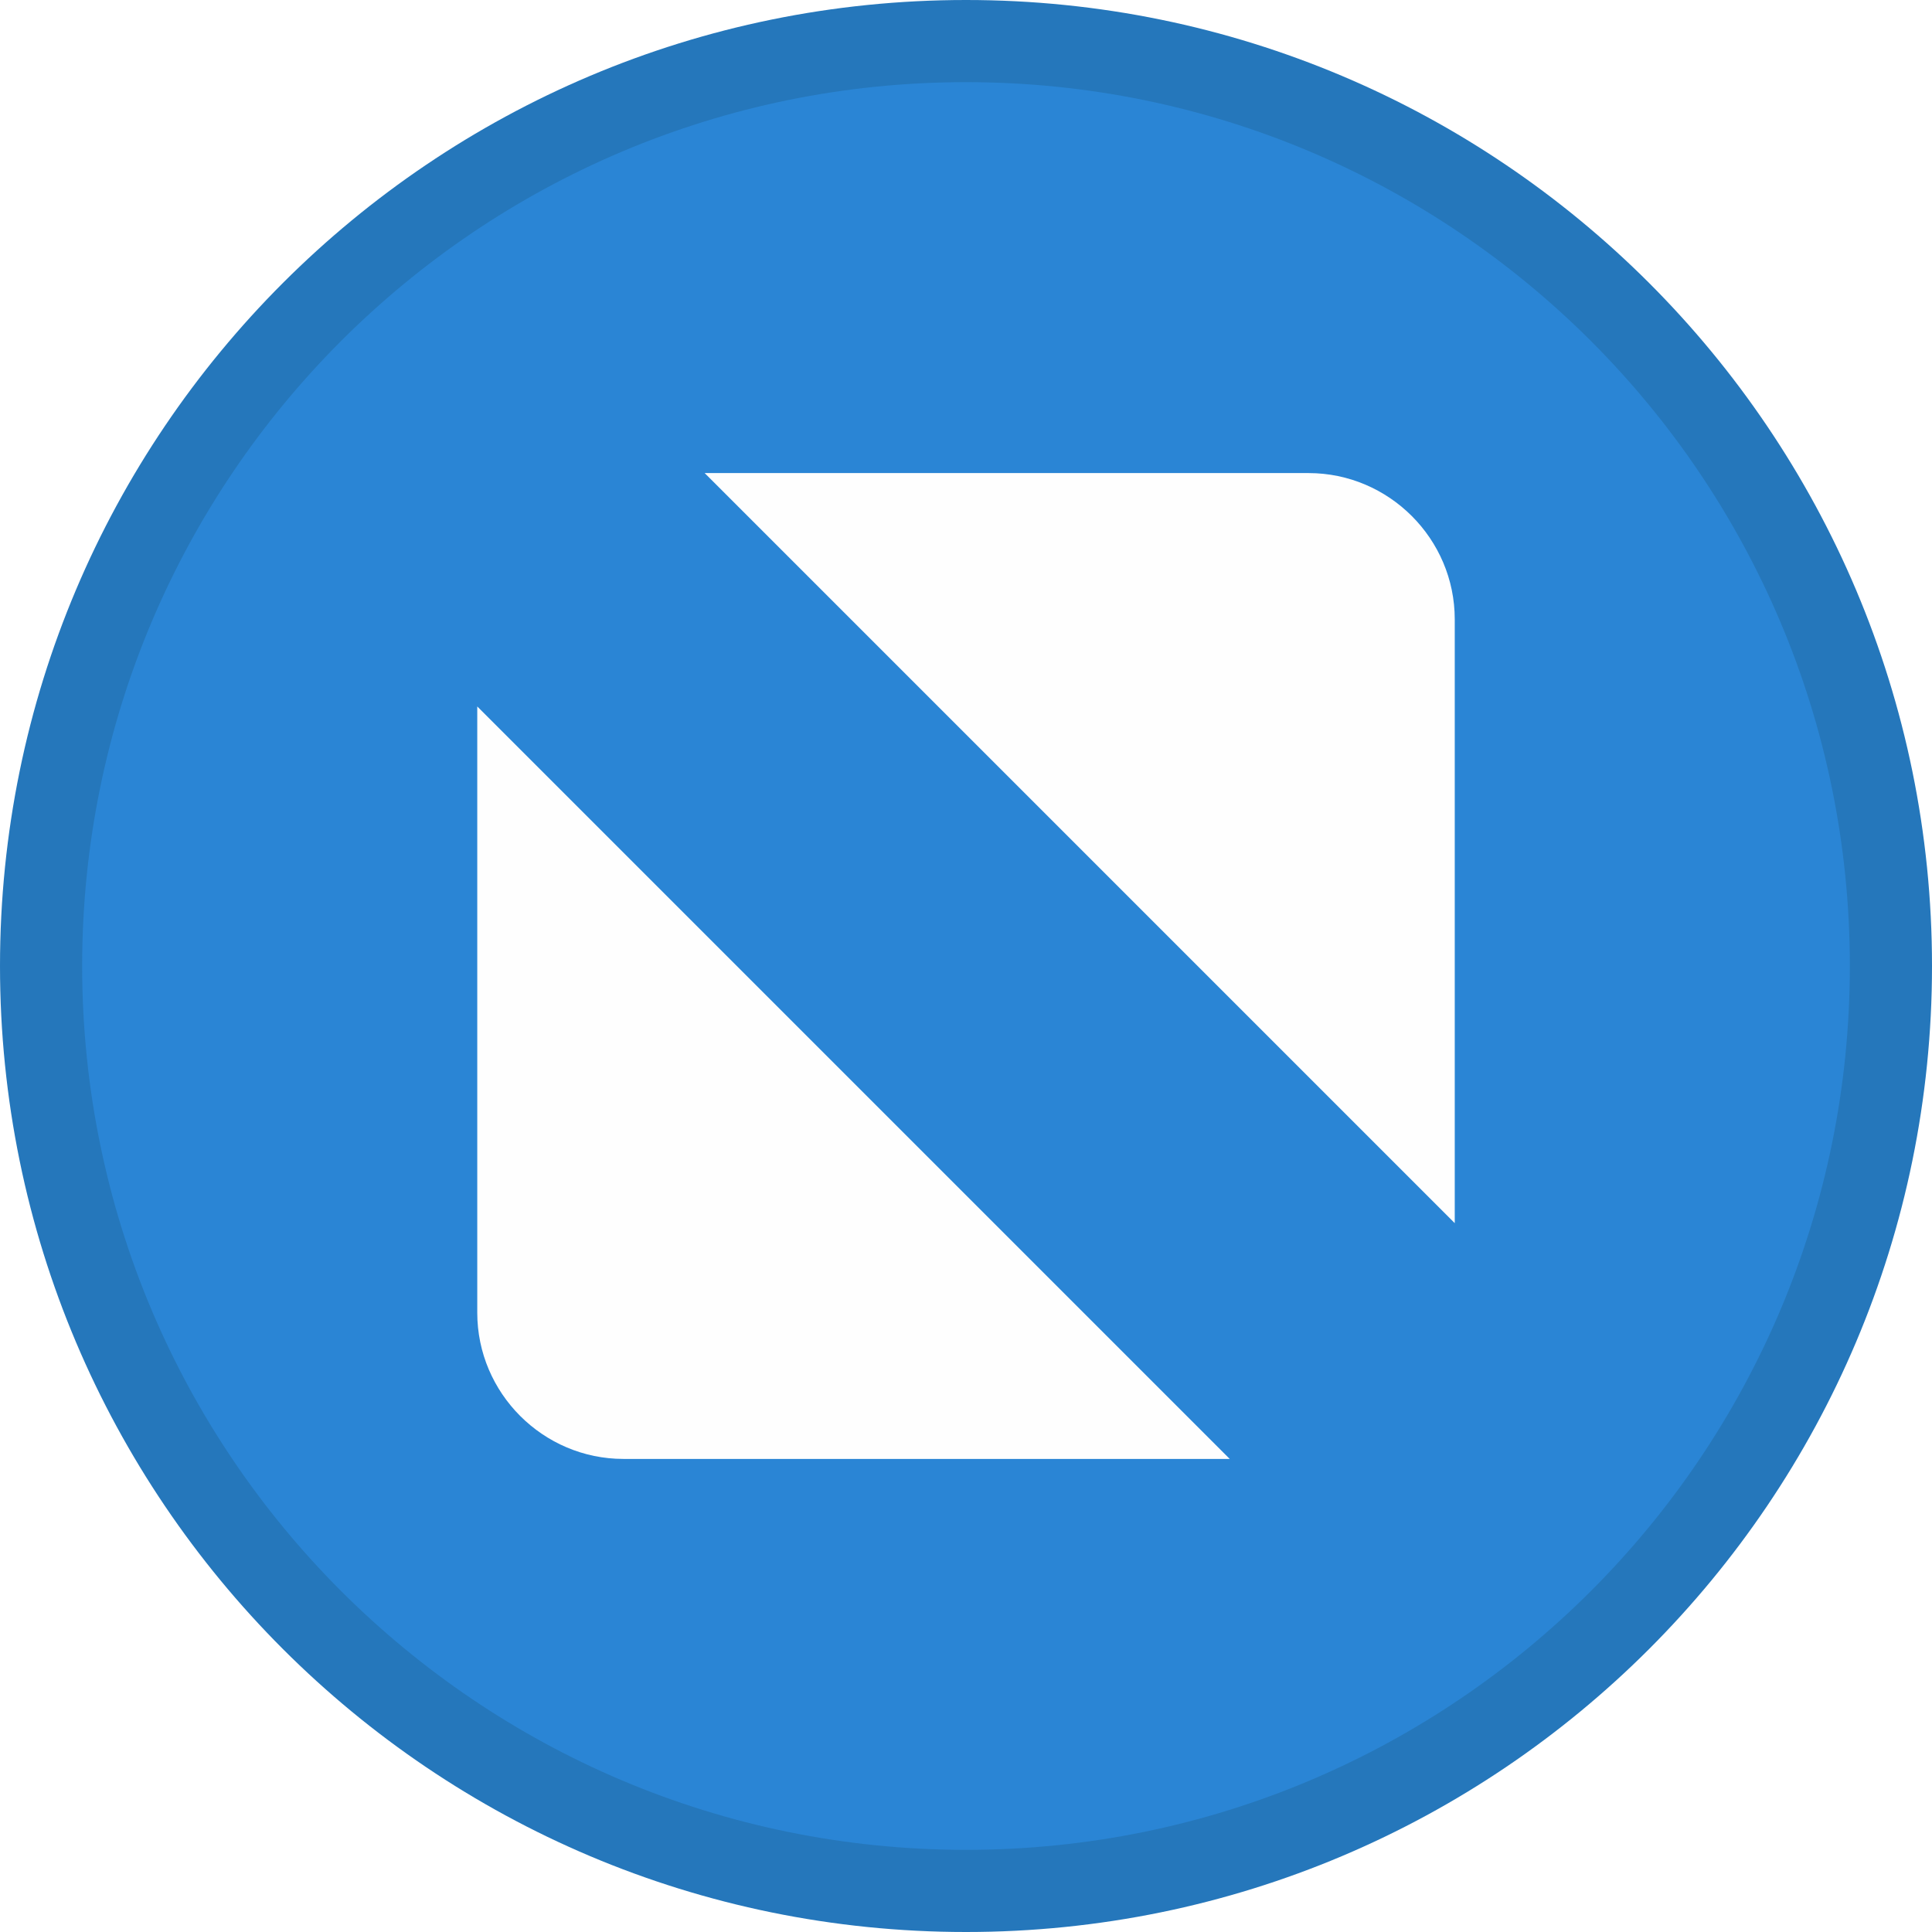
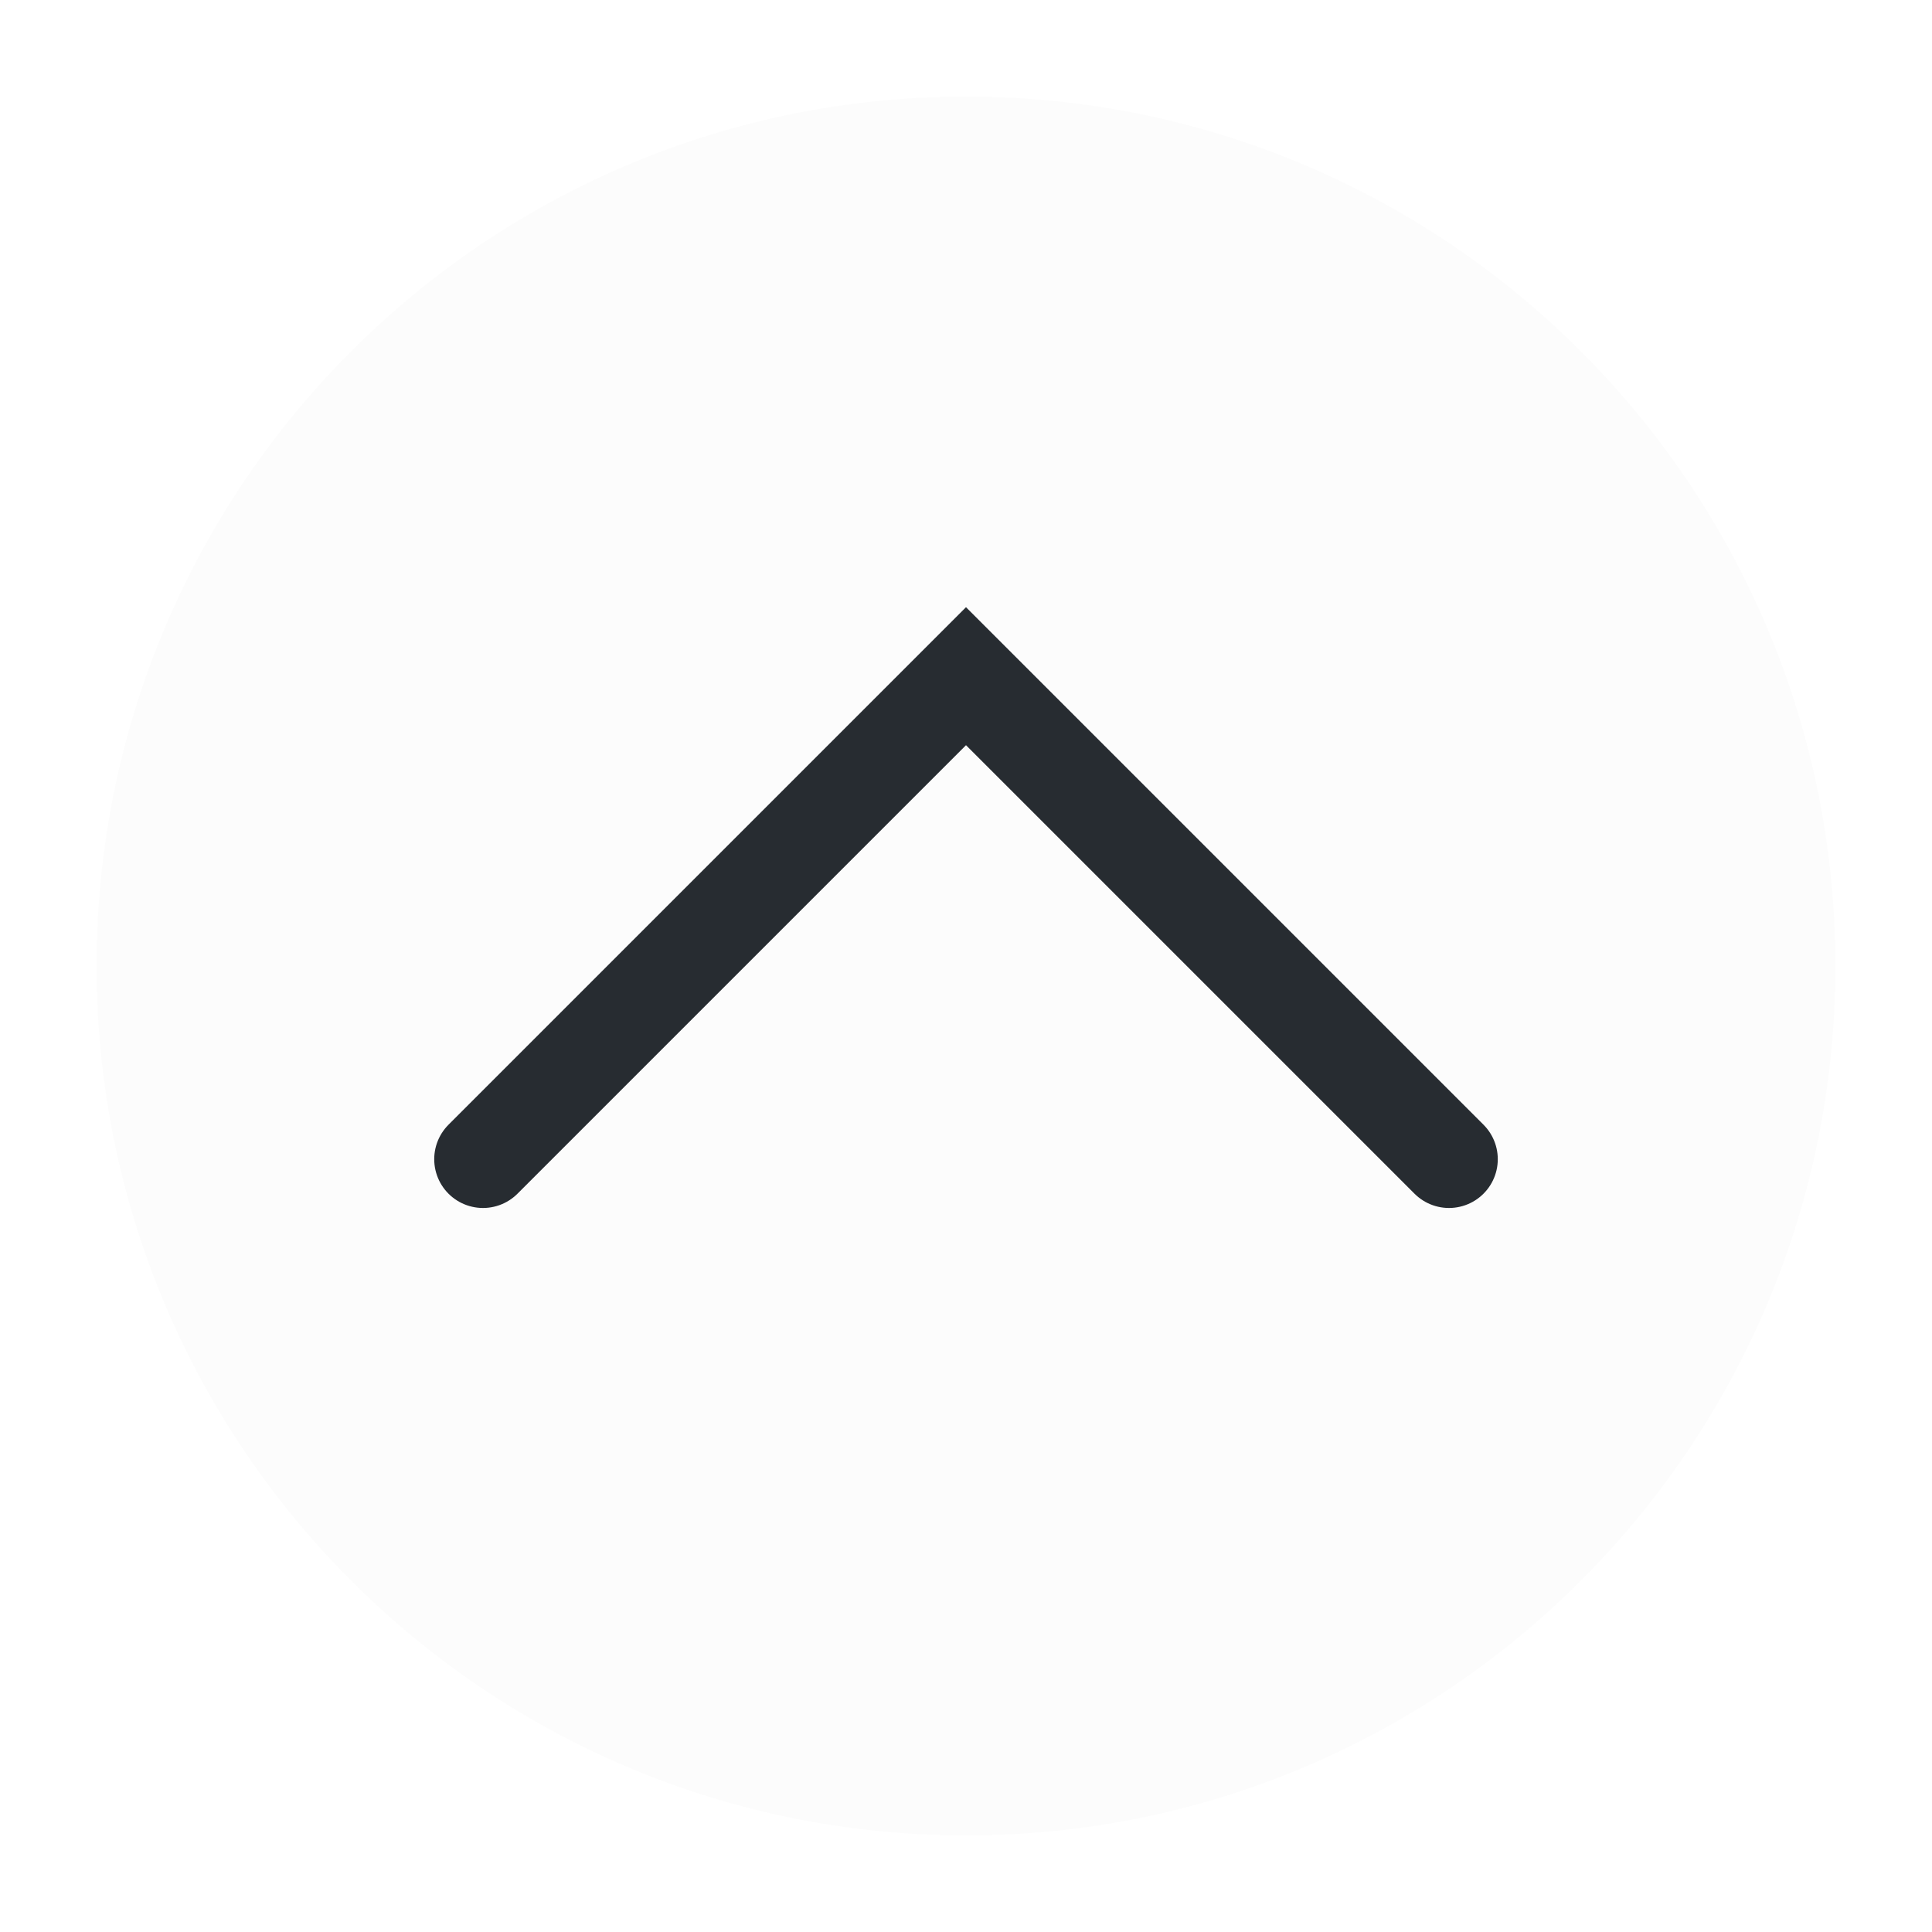
<svg xmlns="http://www.w3.org/2000/svg" viewBox="0 0 50 50" version="1.2" baseProfile="tiny">
  <defs>
</defs>
  <g fill="none" stroke="black" stroke-width="1" fill-rule="evenodd" stroke-linecap="square" stroke-linejoin="bevel">
-     <g fill="#2577bb" fill-opacity="1" stroke="none" transform="matrix(0.0548336,0,0,-0.0548336,-0.559759,50.2543)" font-family="Inter" font-size="10" font-weight="400" font-style="normal">
-       <path vector-effect="none" fill-rule="evenodd" d="M466.138,4.638 C717.934,4.638 922.059,208.763 922.059,460.562 C922.059,712.363 717.934,916.487 466.138,916.487 C214.334,916.487 10.208,712.363 10.208,460.562 C10.208,208.763 214.334,4.638 466.138,4.638 " />
+     <g fill="#fcfcfc" fill-opacity="1" stroke="none" transform="matrix(2.5,0,0,2.5,2.5,2.5)" font-family="Inter" font-size="10" font-weight="400" font-style="normal">
+       <circle cx="9" cy="9" r="9" />
    </g>
-     <g fill="#2a85d5" fill-opacity="1" stroke="none" transform="matrix(0.0548336,0,0,-0.0548336,-0.559759,50.2543)" font-family="Inter" font-size="10" font-weight="400" font-style="normal">
-       <path vector-effect="none" fill-rule="evenodd" d="M466.138,43.413 C696.521,43.413 883.283,230.179 883.283,460.562 C883.283,690.946 696.521,877.709 466.138,877.709 C235.75,877.709 48.987,690.946 48.987,460.562 C48.987,230.179 235.75,43.413 466.138,43.413 " />
-     </g>
-     <g fill="#fefefe" fill-opacity="1" stroke="none" transform="matrix(0.0548336,0,0,-0.0548336,-0.559759,50.2543)" font-family="Inter" font-size="10" font-weight="400" font-style="normal">
-       <path vector-effect="none" fill-rule="evenodd" d="M342.791,693.209 L627.804,693.209 C665.755,693.209 696.809,662.155 696.809,624.201 L696.809,339.191 L342.791,693.209 M590.604,227.917 L304.467,227.917 C266.512,227.917 235.462,258.966 235.462,296.921 L235.462,583.058 L590.604,227.917" />
+     <g fill="none" stroke="#272c31" stroke-opacity="1" stroke-width="1.01" stroke-linecap="round" stroke-linejoin="miter" stroke-miterlimit="2" transform="matrix(2.5,0,0,2.5,2.5,2.5)" font-family="Inter" font-size="10" font-weight="400" font-style="normal">
+       <polyline fill="none" vector-effect="none" points="4,11 9,6 14,11 " />
    </g>
    <g fill="none" stroke="#000000" stroke-opacity="1" stroke-width="1" stroke-linecap="square" stroke-linejoin="bevel" transform="matrix(1,0,0,1,0,0)" font-family="Inter" font-size="10" font-weight="400" font-style="normal">
</g>
  </g>
</svg>
